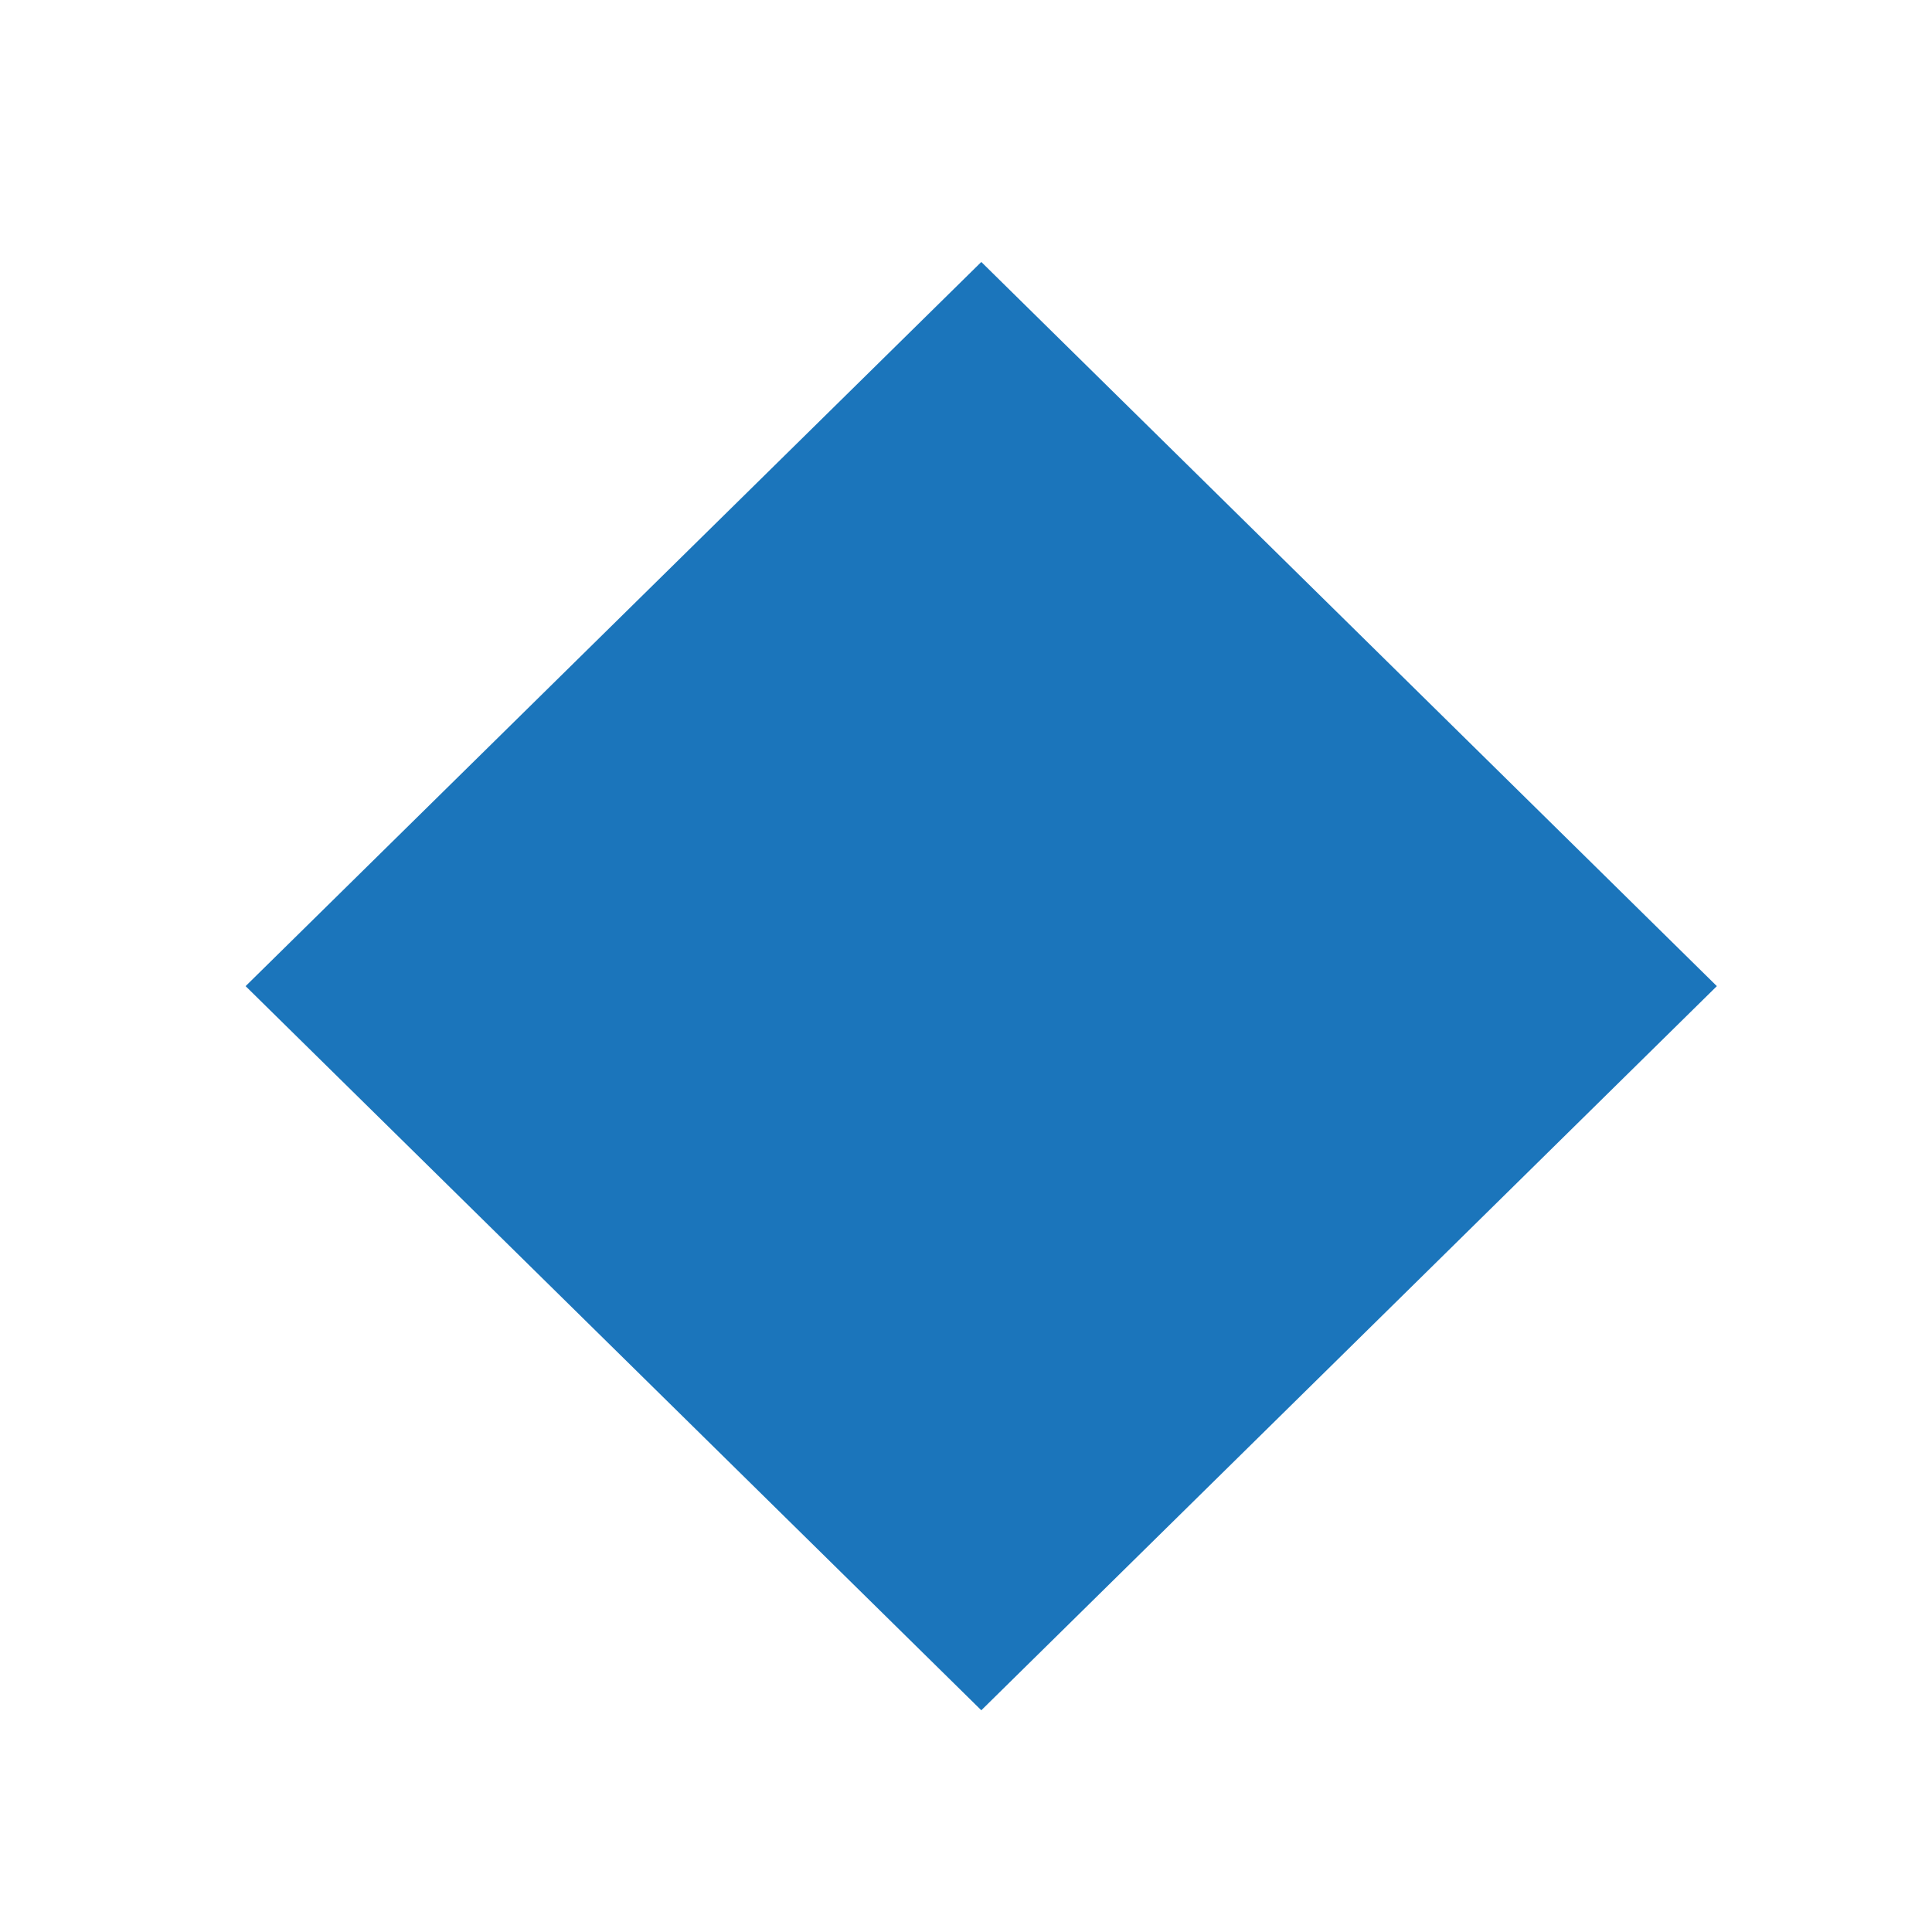
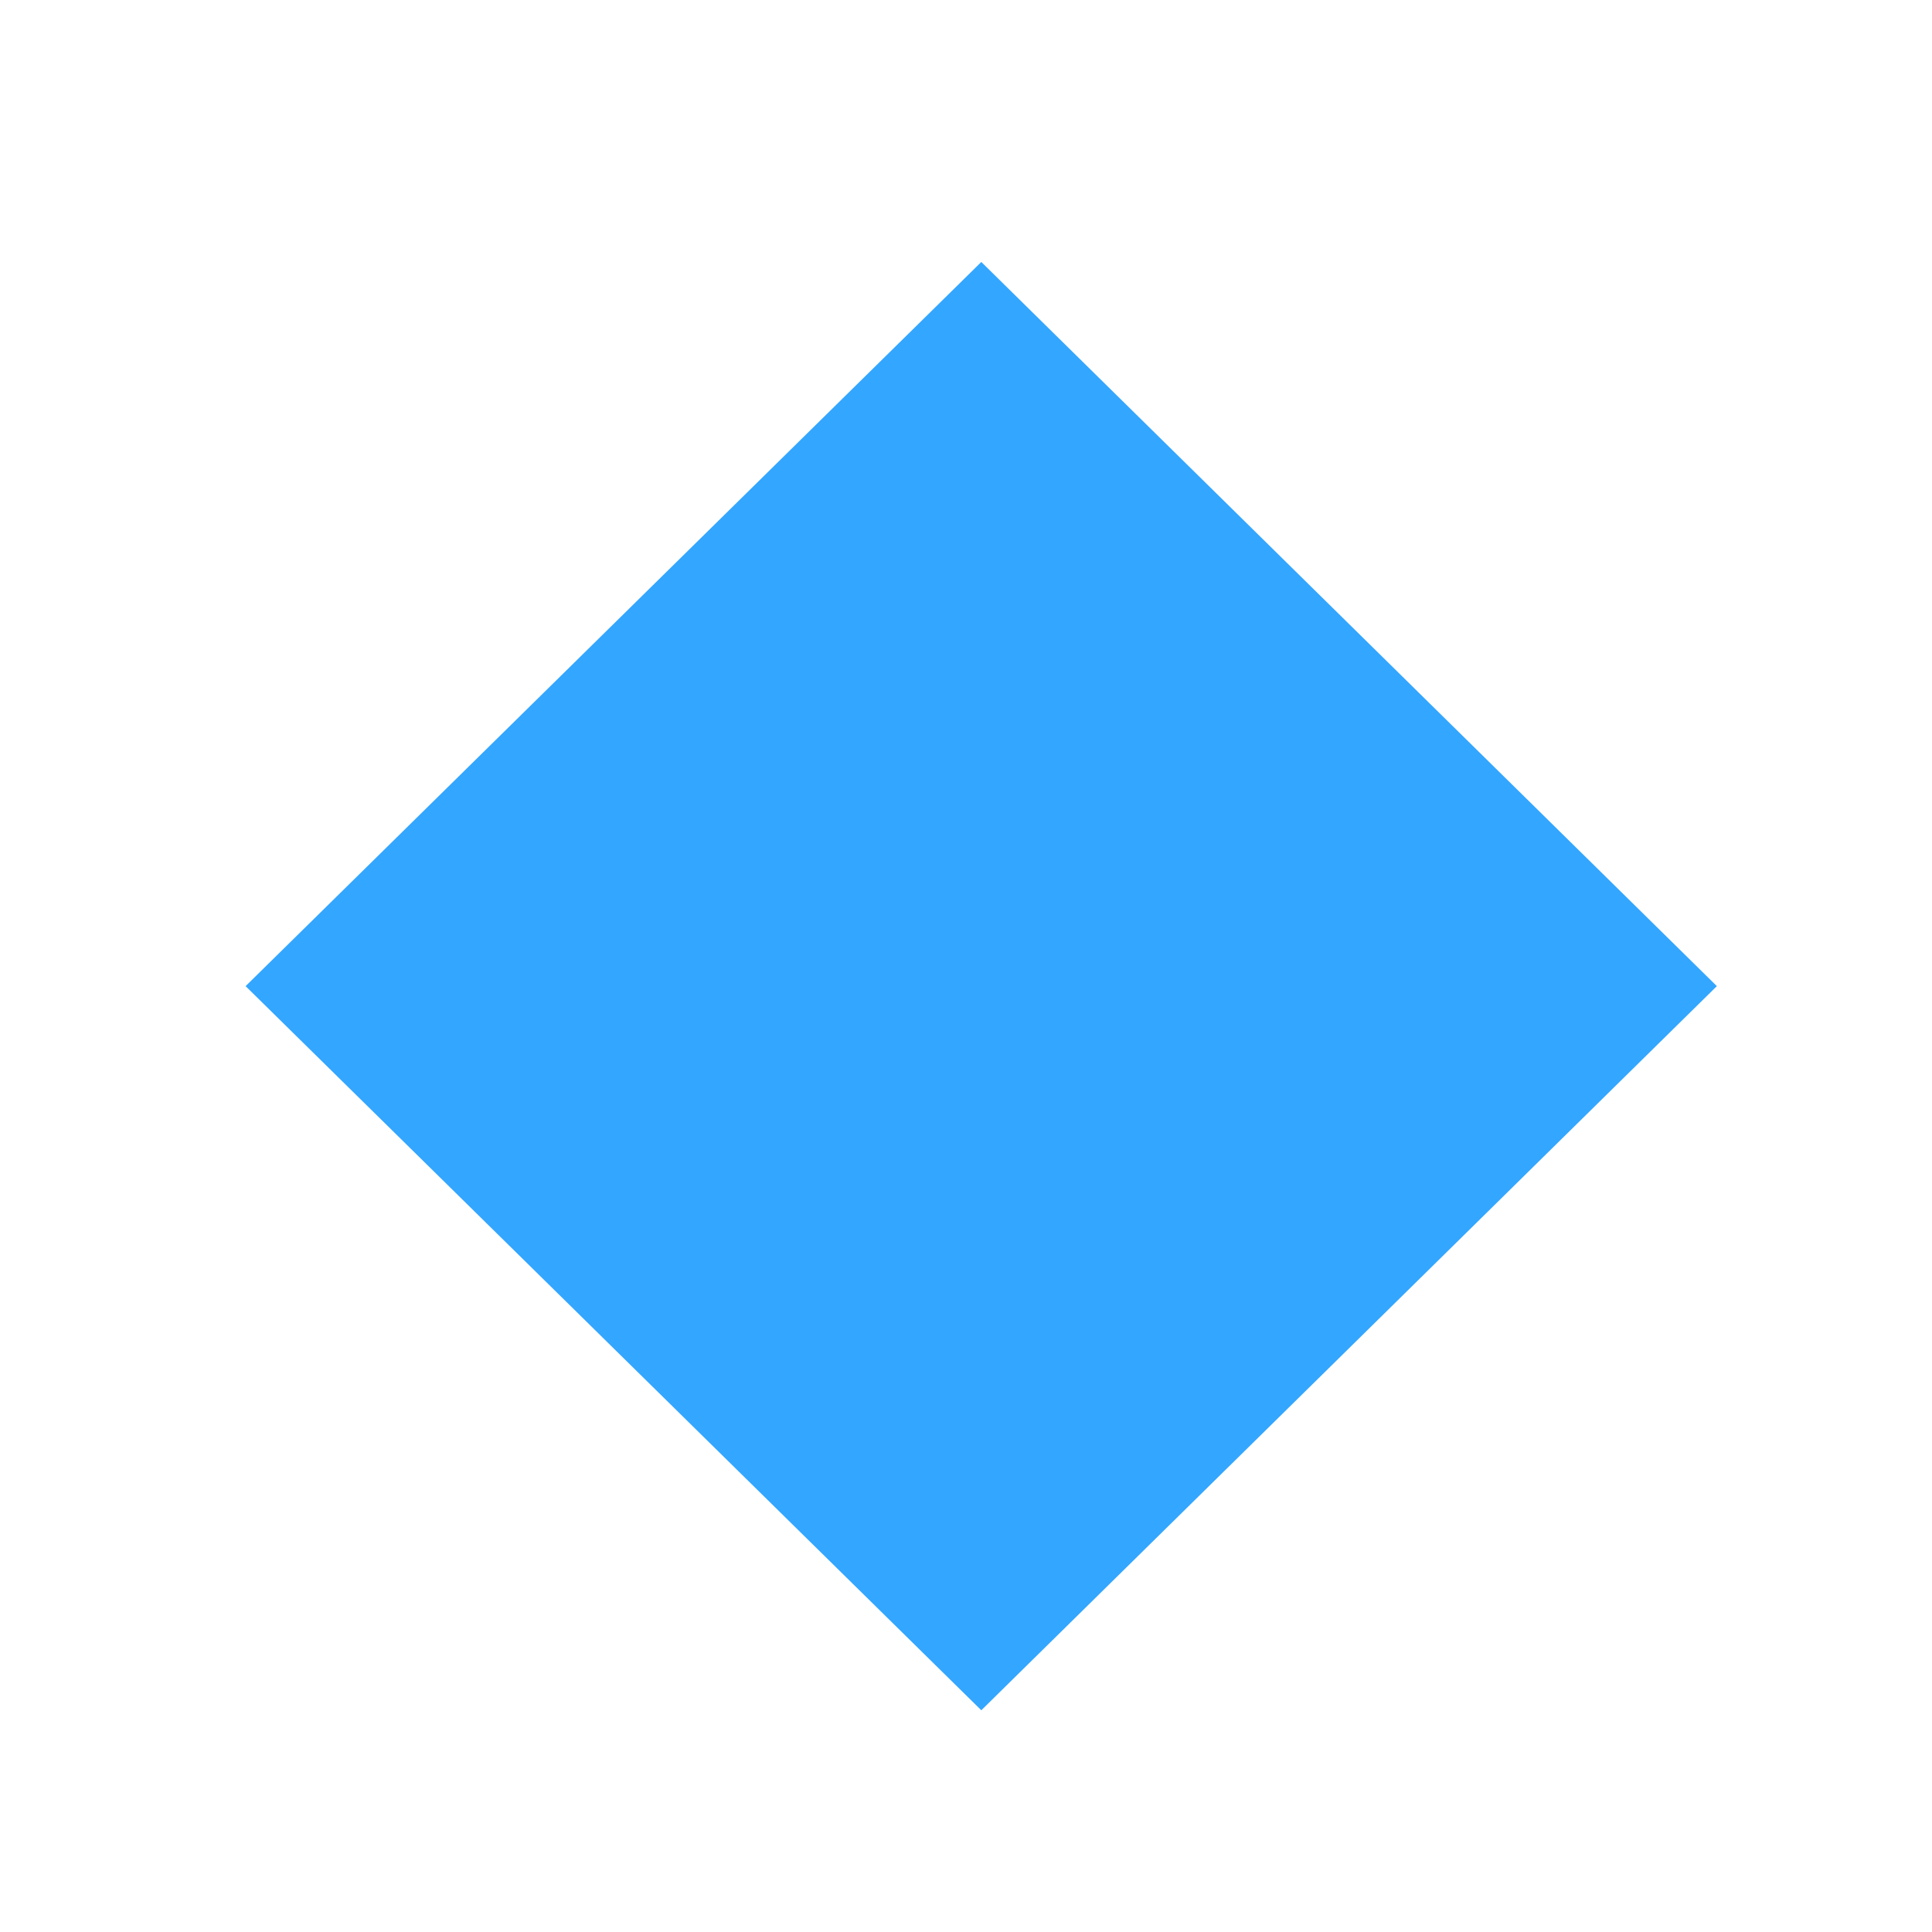
<svg xmlns="http://www.w3.org/2000/svg" width="64" height="64" preserveAspectRatio="xMidYMid meet" viewBox="0 0 64 64" style="-ms-transform: rotate(360deg); -webkit-transform: rotate(360deg); transform: rotate(360deg);">
-   <path d="M32.507 56.655L8.136 32.667L32.507 8.678l24.366 23.989z" fill="#1b75bb" />
+   <path d="M32.507 56.655L8.136 32.667L32.507 8.678l24.366 23.989z" fill="#33a6ff" />
  <rect x="0" y="0" width="64" height="64" fill="rgba(0, 0, 0, 0)" />
</svg>
